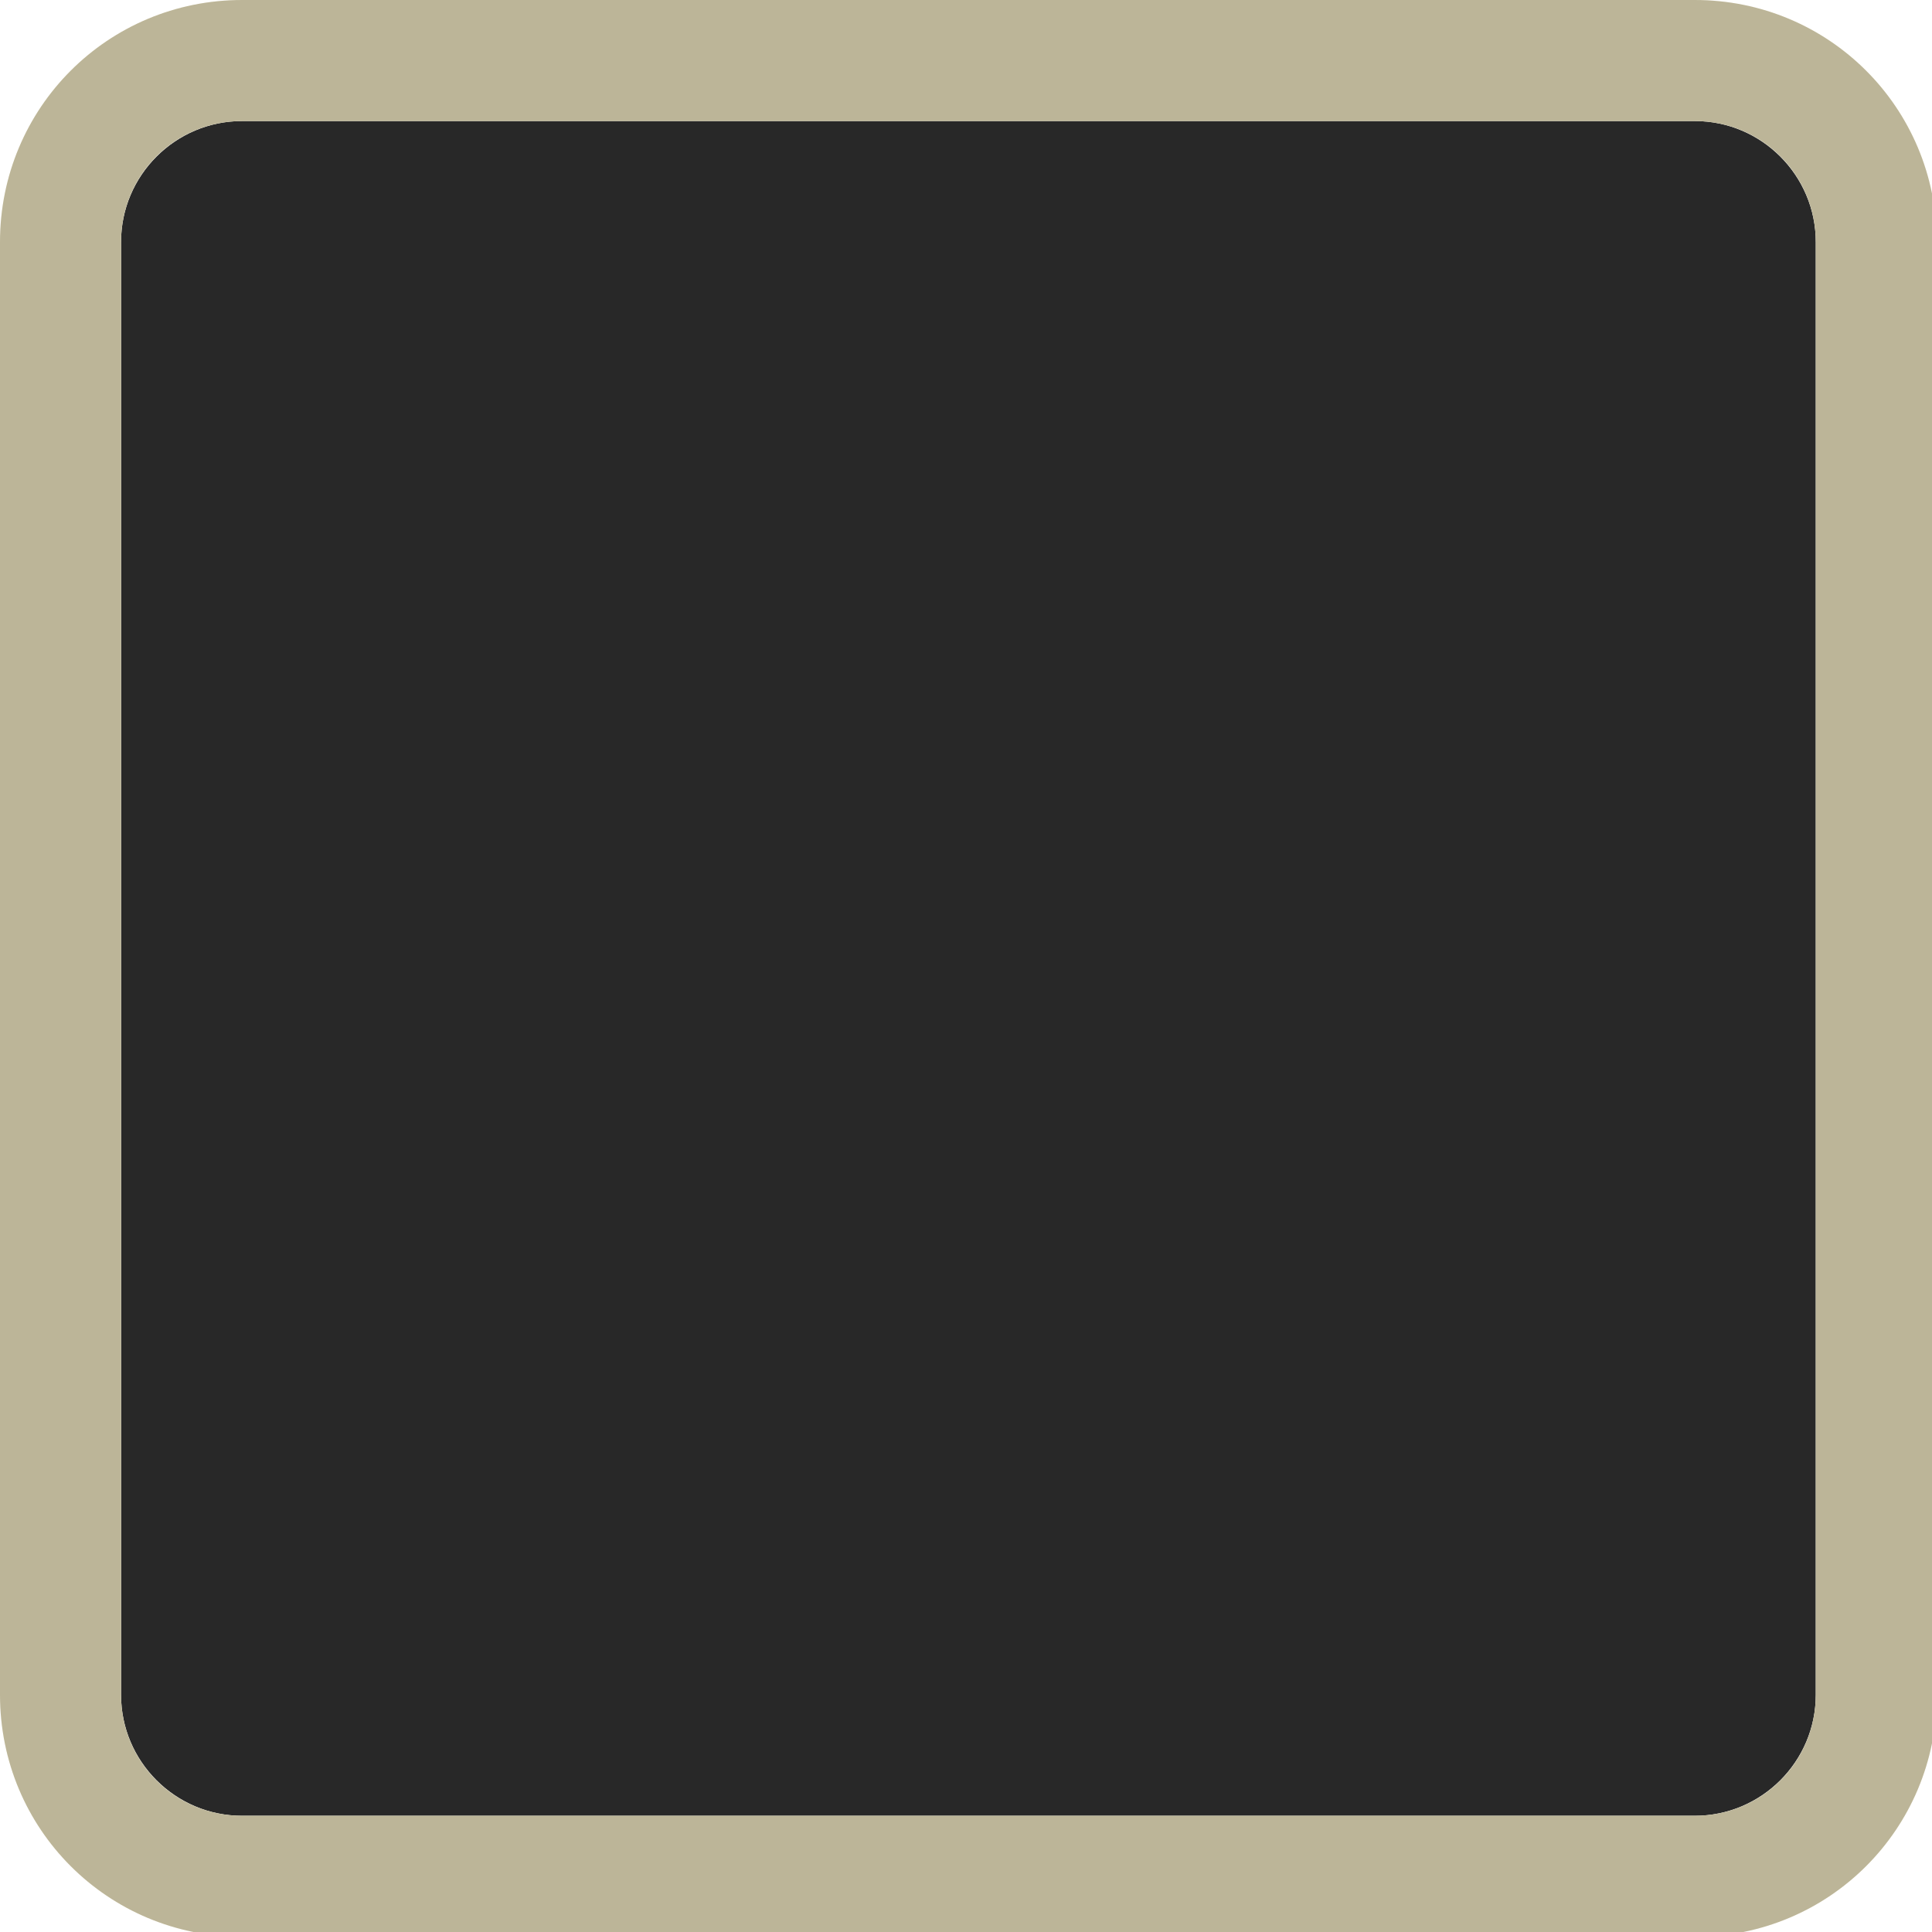
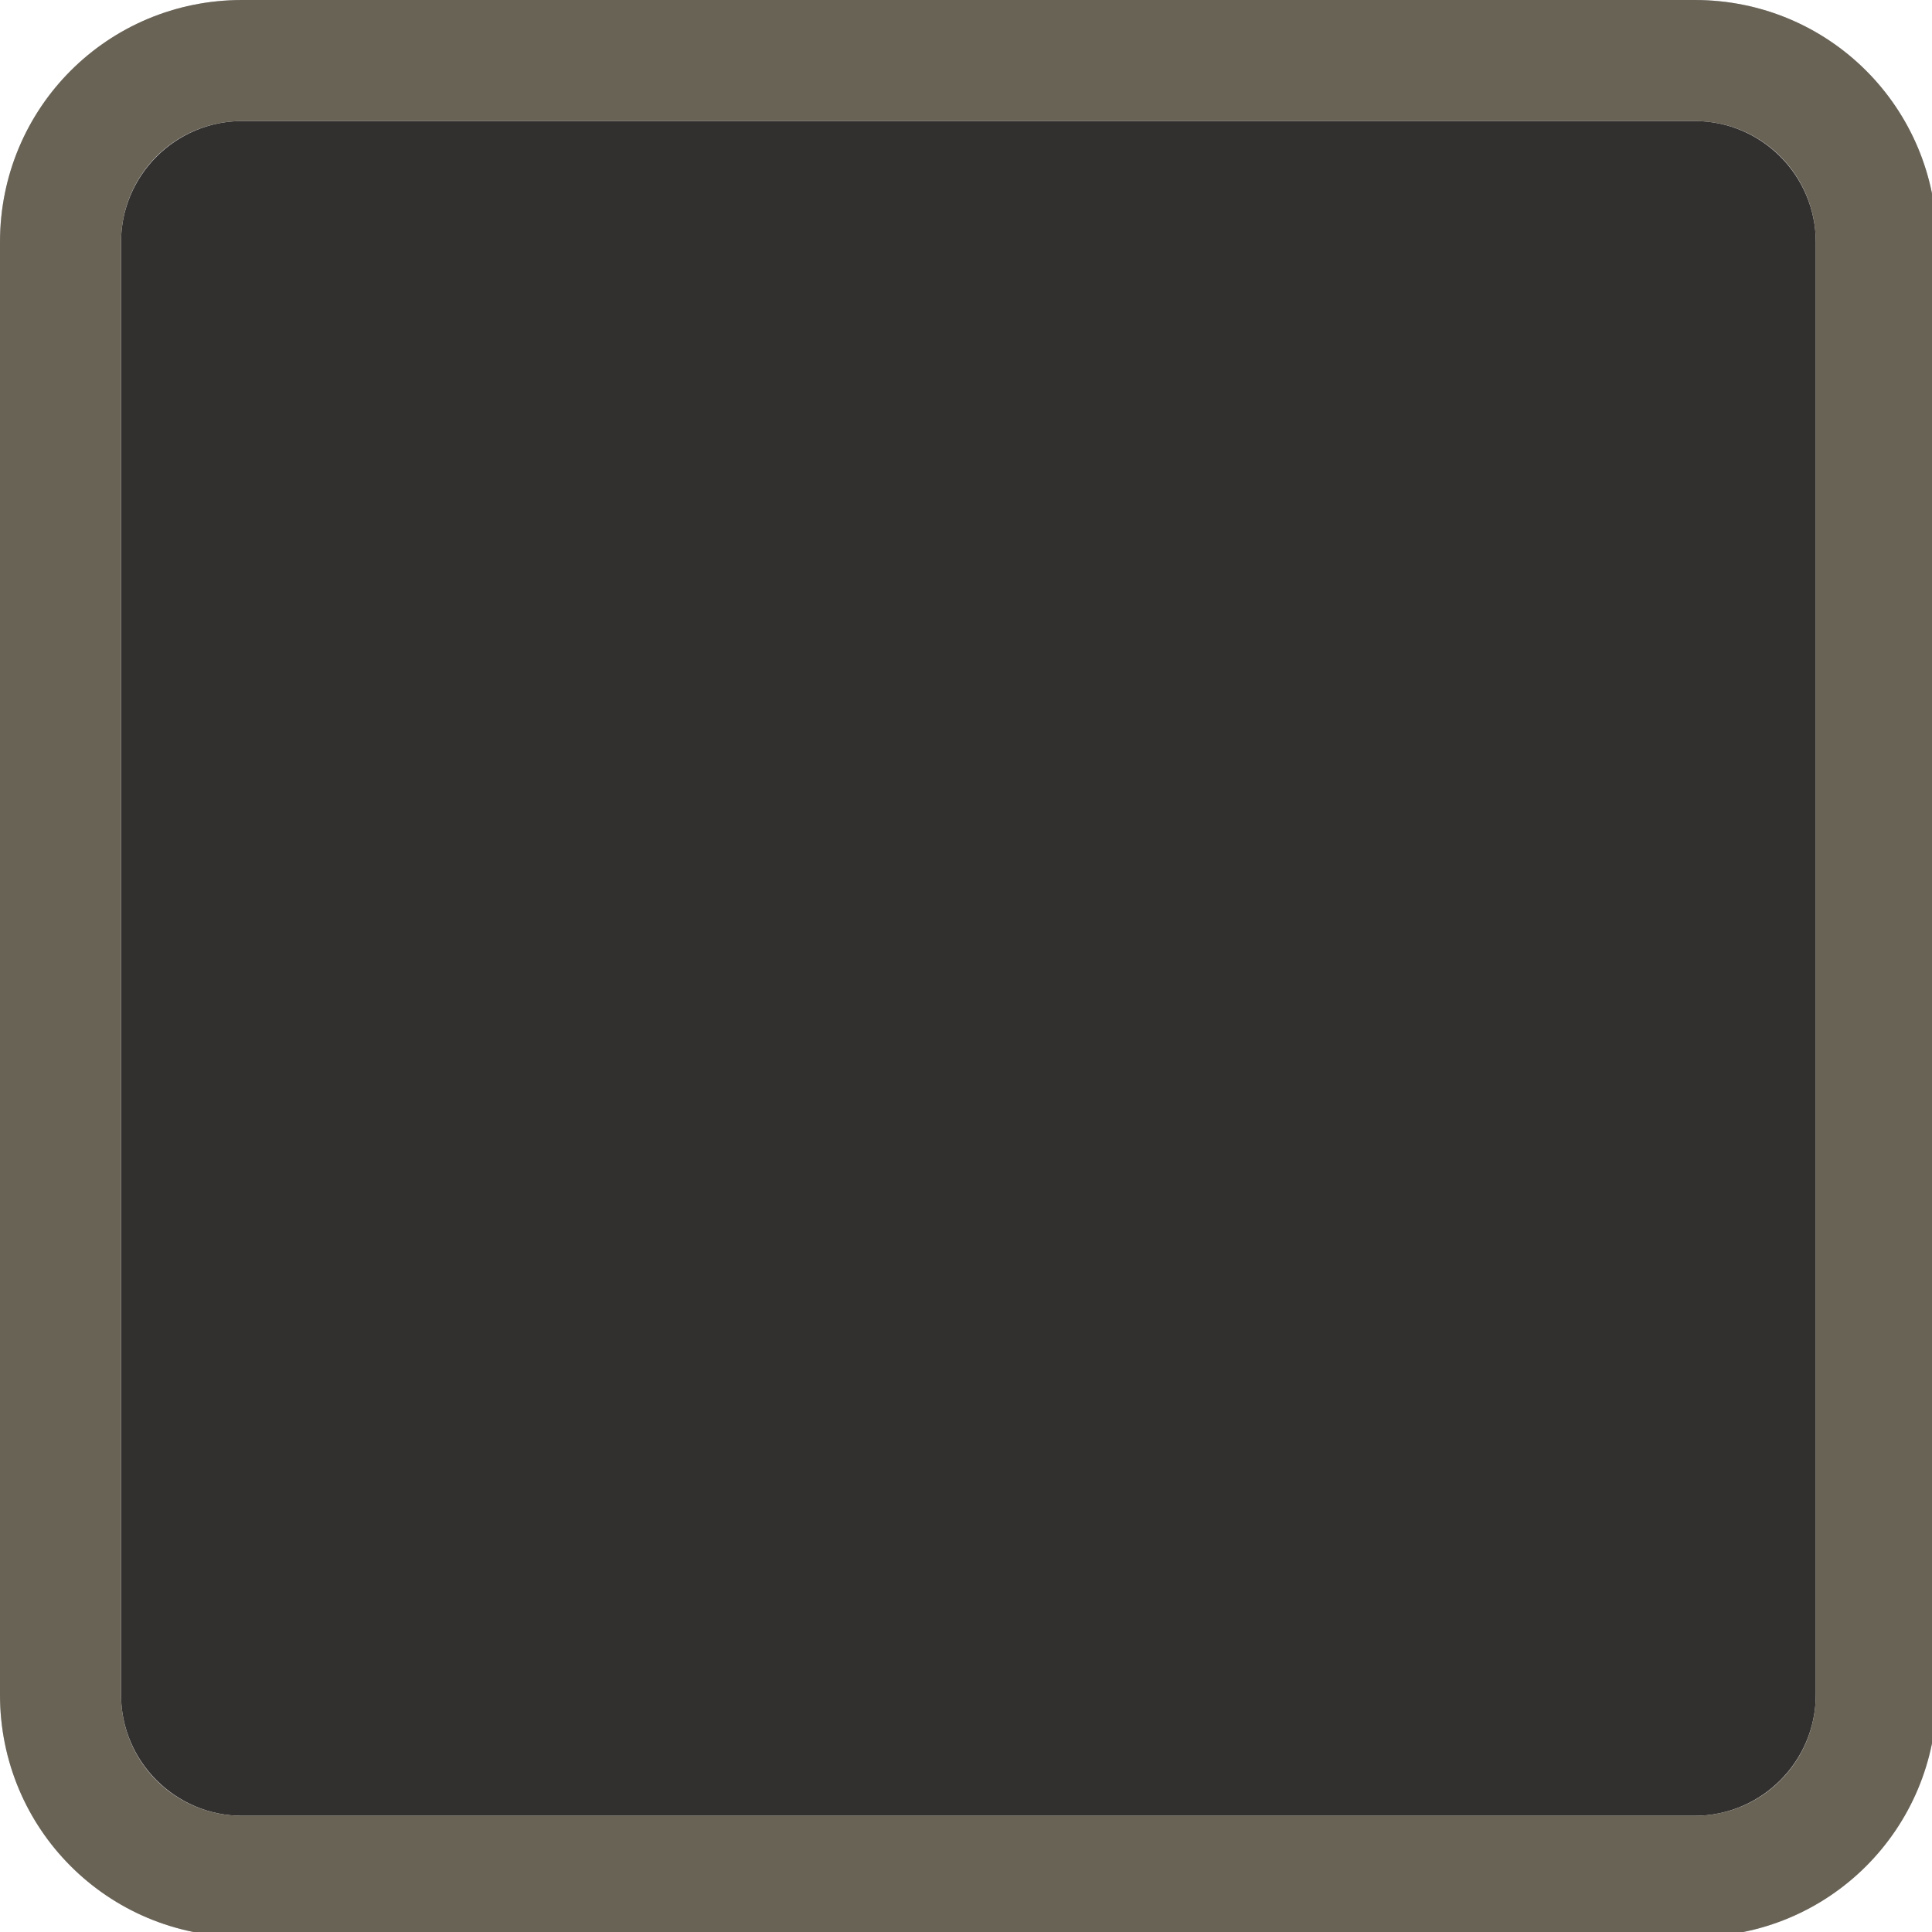
<svg xmlns="http://www.w3.org/2000/svg" width="133pt" height="133pt" viewBox="0 0 133 133" version="1.1">
  <g id="surface1">
-     <path style=" stroke:none;fill-rule:nonzero;fill:#282828;fill-opacity:1;" d="M 16.668 8.332 L 116.668 8.332 C 121.258 8.332 125 12.078 125 16.668 L 125 116.668 C 125 121.258 121.258 125 116.668 125 L 16.668 125 C 12.078 125 8.332 121.258 8.332 116.668 L 8.332 16.668 C 8.332 12.078 12.078 8.332 16.668 8.332 Z M 16.668 8.332 " />
-     <path style=" stroke:none;fill-rule:nonzero;fill:#fbf1c7;fill-opacity:1;" d="M 16.668 0 C 7.422 0 0 7.422 0 16.668 L 0 116.668 C 0 125.91 7.422 133.332 16.668 133.332 L 116.668 133.332 C 125.91 133.332 133.332 125.91 133.332 116.668 L 133.332 16.668 C 133.332 7.422 125.91 0 116.668 0 Z M 16.668 8.332 L 116.668 8.332 C 121.289 8.332 125 12.043 125 16.668 L 125 116.668 C 125 121.289 121.289 125 116.668 125 L 16.668 125 C 12.043 125 8.332 121.289 8.332 116.668 L 8.332 16.668 C 8.332 12.043 12.043 8.332 16.668 8.332 Z M 16.668 8.332 " />
-     <path style=" stroke:none;fill-rule:nonzero;fill:#282828;fill-opacity:0.30;" d="M 16.668 0 C 7.422 0 0 7.422 0 16.668 L 0 116.668 C 0 125.91 7.422 133.332 16.668 133.332 L 116.668 133.332 C 125.91 133.332 133.332 125.91 133.332 116.668 L 133.332 16.668 C 133.332 7.422 125.91 0 116.668 0 Z M 16.668 8.332 L 116.668 8.332 C 121.289 8.332 125 12.043 125 16.668 L 125 116.668 C 125 121.289 121.289 125 116.668 125 L 16.668 125 C 12.043 125 8.332 121.289 8.332 116.668 L 8.332 16.668 C 8.332 12.043 12.043 8.332 16.668 8.332 Z M 16.668 8.332 " />
+     <path style=" stroke:none;fill-rule:nonzero;fill:#32302f;fill-opacity:1;" d="M 16.668 8.332 L 116.668 8.332 C 121.258 8.332 125 12.078 125 16.668 L 125 116.668 C 125 121.258 121.258 125 116.668 125 L 16.668 125 C 12.078 125 8.332 121.258 8.332 116.668 L 8.332 16.668 C 8.332 12.078 12.078 8.332 16.668 8.332 Z M 16.668 8.332 " />
+     <path style=" stroke:none;fill-rule:nonzero;fill:#32302f;fill-opacity:1;" d="M 16.668 0 C 7.422 0 0 7.422 0 16.668 L 0 116.668 C 0 125.91 7.422 133.332 16.668 133.332 L 116.668 133.332 C 125.91 133.332 133.332 125.91 133.332 116.668 L 133.332 16.668 C 133.332 7.422 125.91 0 116.668 0 Z M 16.668 8.332 L 116.668 8.332 C 121.289 8.332 125 12.043 125 16.668 L 125 116.668 C 125 121.289 121.289 125 116.668 125 L 16.668 125 C 12.043 125 8.332 121.289 8.332 116.668 L 8.332 16.668 C 8.332 12.043 12.043 8.332 16.668 8.332 Z M 16.668 8.332 " />
+     <path style=" stroke:none;fill-rule:nonzero;fill:#ebdbb2;fill-opacity:0.30;" d="M 16.668 0 C 7.422 0 0 7.422 0 16.668 L 0 116.668 C 0 125.91 7.422 133.332 16.668 133.332 L 116.668 133.332 C 125.91 133.332 133.332 125.91 133.332 116.668 L 133.332 16.668 C 133.332 7.422 125.91 0 116.668 0 Z M 16.668 8.332 L 116.668 8.332 C 121.289 8.332 125 12.043 125 16.668 L 125 116.668 C 125 121.289 121.289 125 116.668 125 L 16.668 125 C 12.043 125 8.332 121.289 8.332 116.668 L 8.332 16.668 C 8.332 12.043 12.043 8.332 16.668 8.332 Z M 16.668 8.332 " />
  </g>
</svg>
